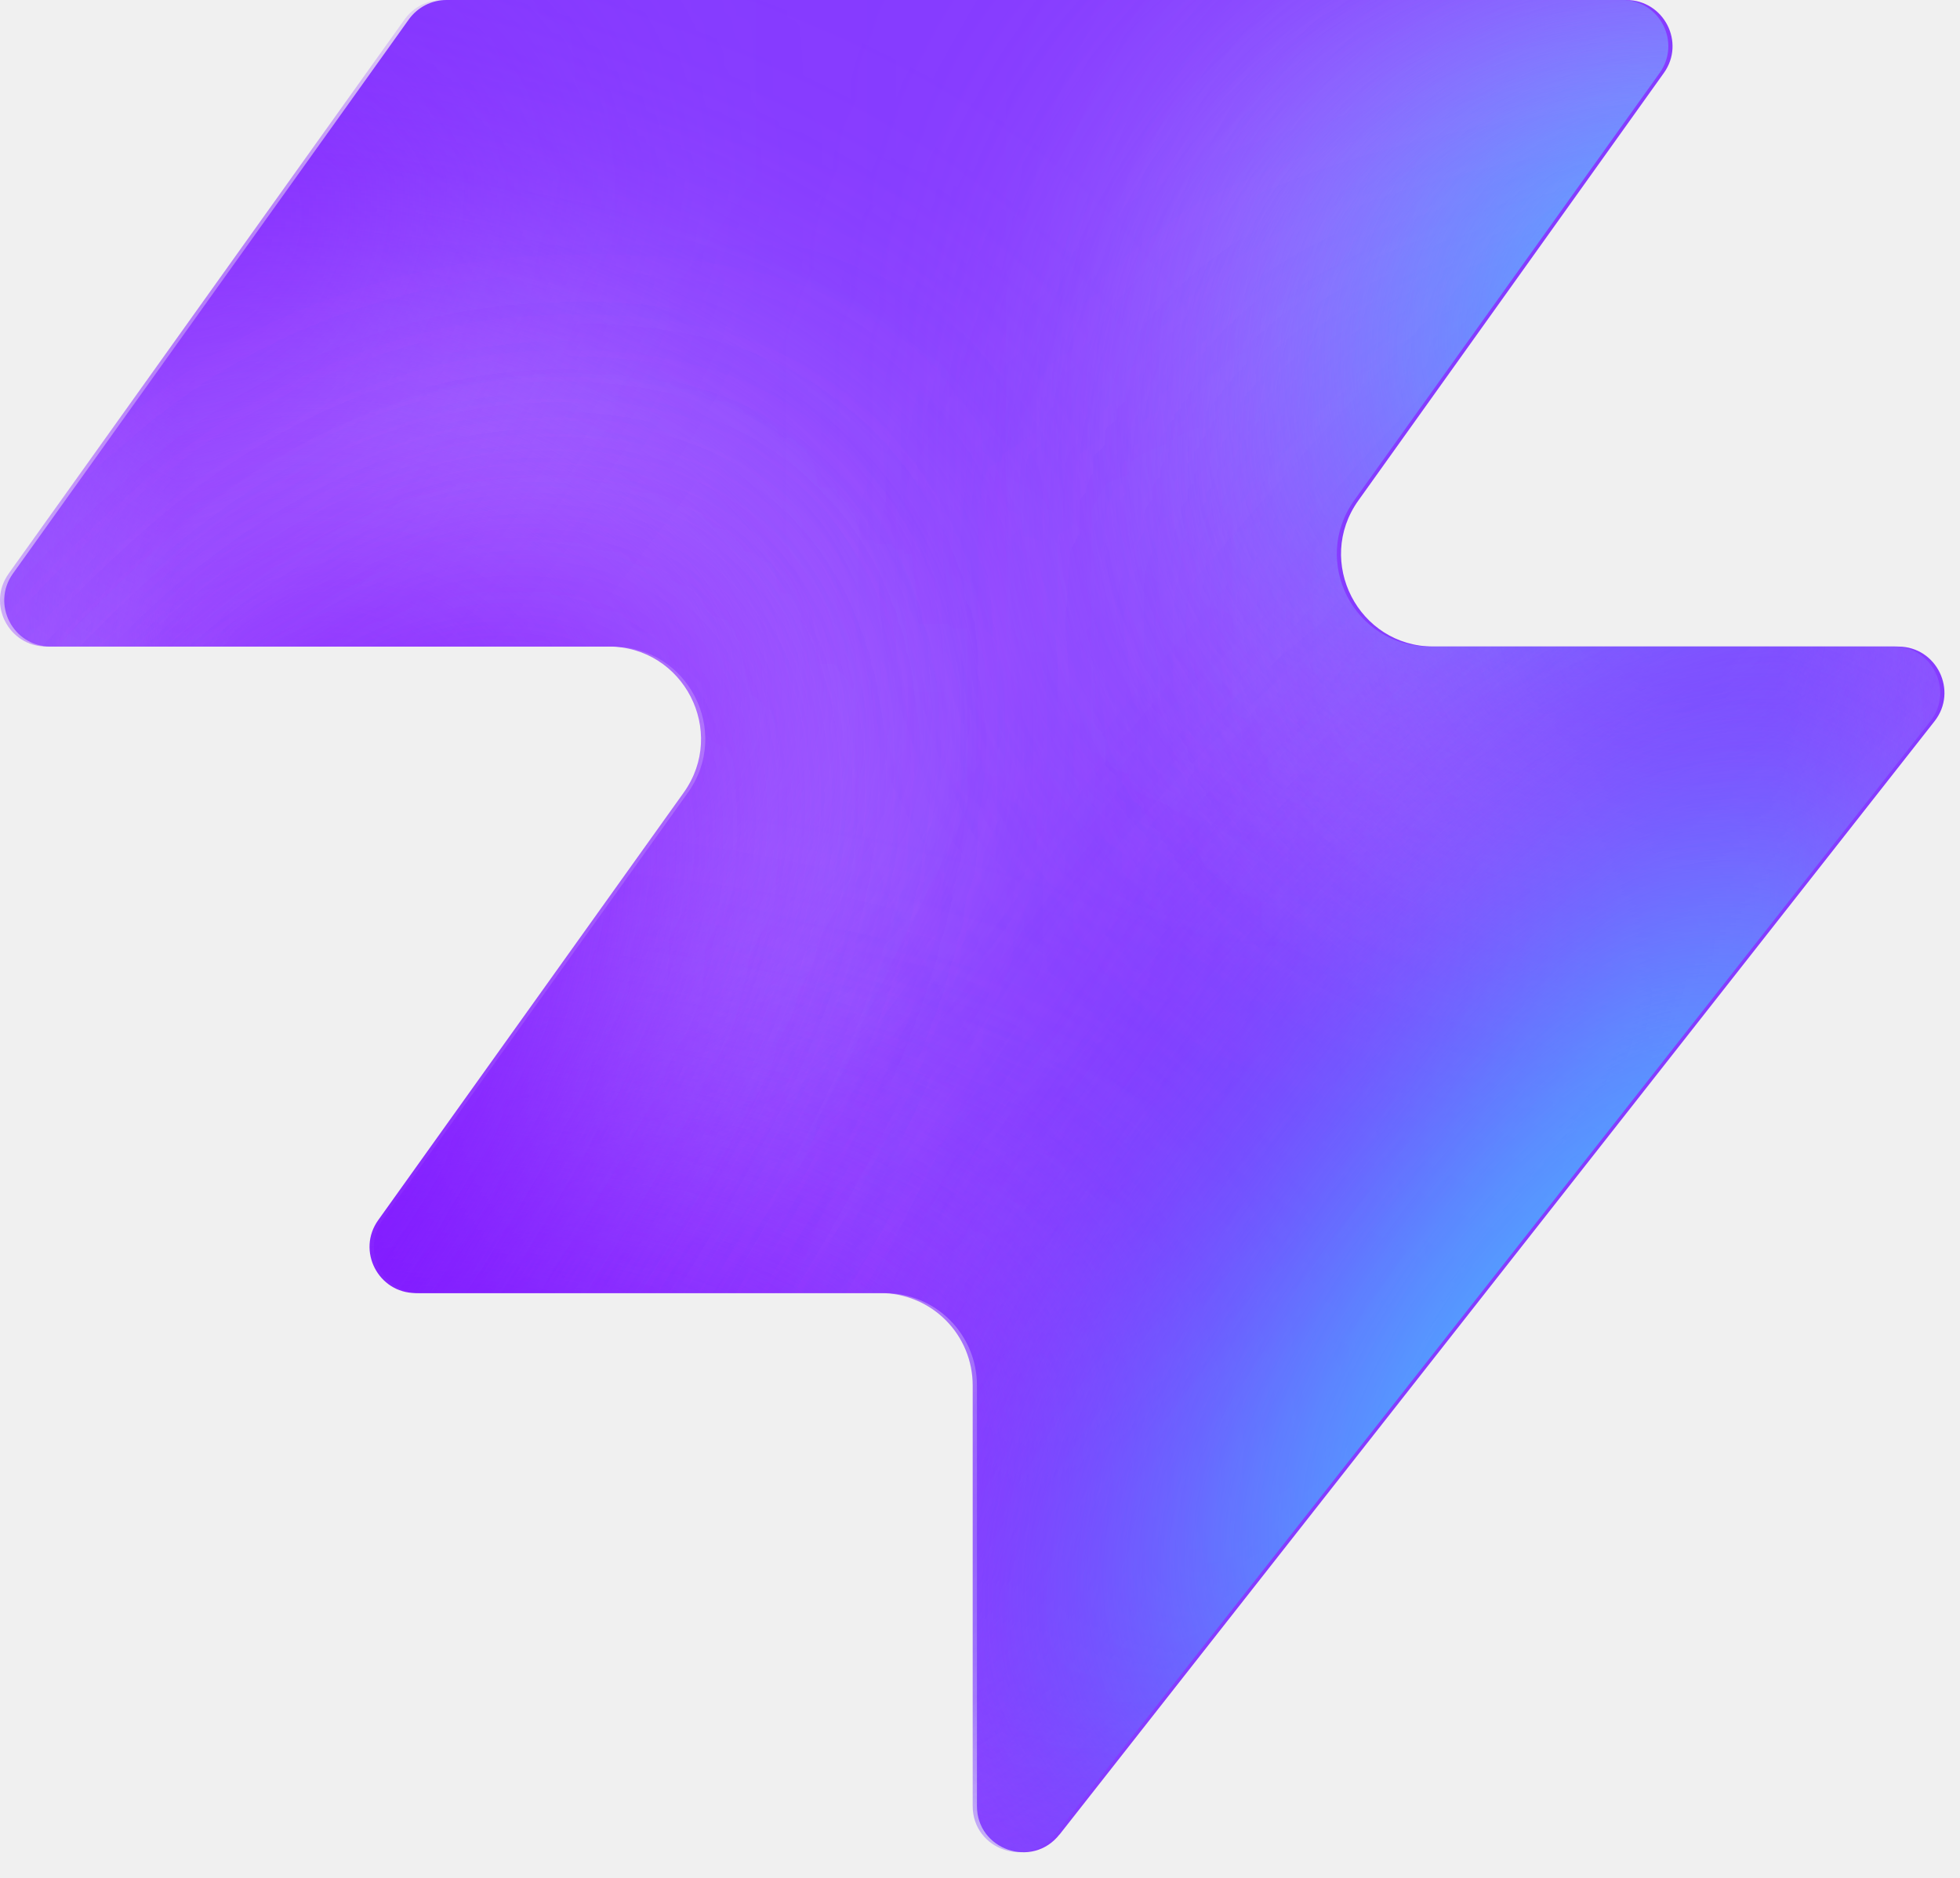
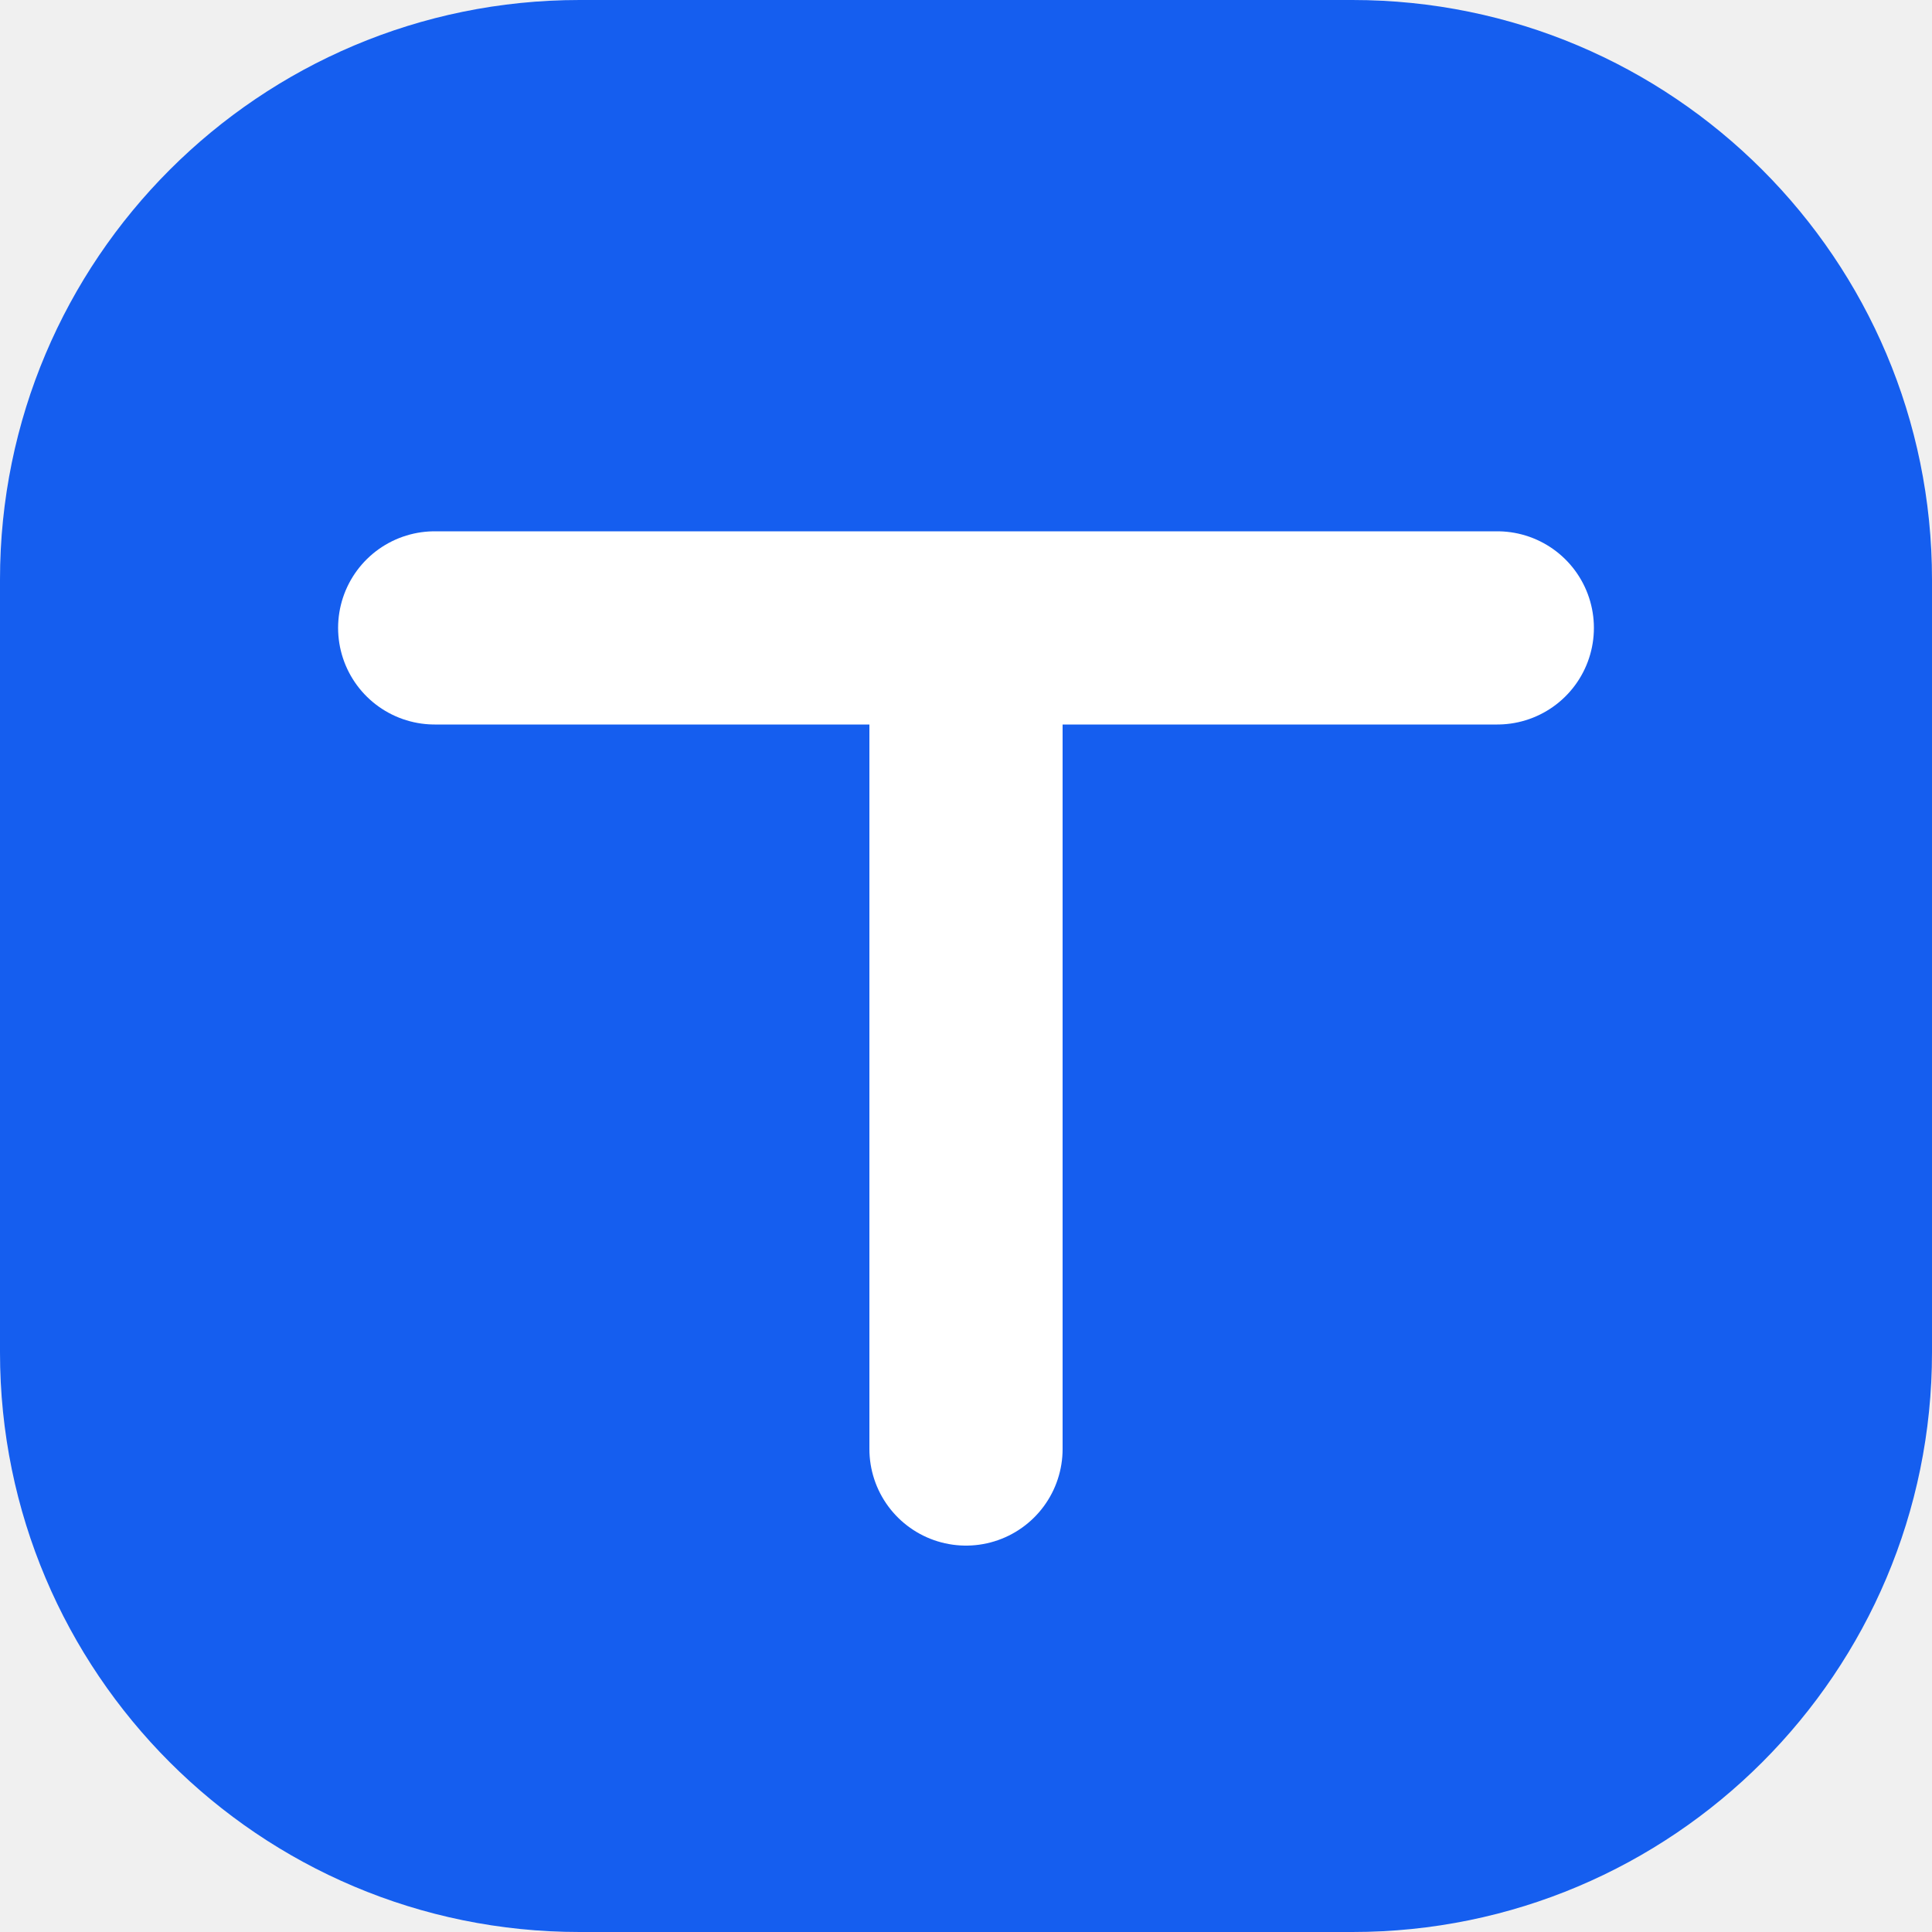
- <svg xmlns="http://www.w3.org/2000/svg" width="48" height="46" fill="none" viewBox="0 0 48 46">
-   <path fill="#863bff" d="M25.946 44.938c-.664.845-2.021.375-2.021-.698V33.937a2.26 2.26 0 0 0-2.262-2.262H10.287c-.92 0-1.456-1.04-.92-1.788l7.48-10.471c1.07-1.497 0-3.578-1.842-3.578H1.237c-.92 0-1.456-1.04-.92-1.788L10.013.474c.214-.297.556-.474.92-.474h28.894c.92 0 1.456 1.04.92 1.788l-7.48 10.471c-1.07 1.498 0 3.579 1.842 3.579h11.377c.943 0 1.473 1.088.89 1.83L25.947 44.94z" style="fill:#863bff;fill:color(display-p3 .525 .23 1);fill-opacity:1" />
-   <mask id="a" width="48" height="46" x="0" y="0" maskUnits="userSpaceOnUse" style="mask-type:alpha">
-     <path fill="#000" d="M25.842 44.938c-.664.844-2.021.375-2.021-.698V33.937a2.26 2.26 0 0 0-2.262-2.262H10.183c-.92 0-1.456-1.04-.92-1.788l7.48-10.471c1.07-1.498 0-3.579-1.842-3.579H1.133c-.92 0-1.456-1.04-.92-1.787L9.91.473c.214-.297.556-.474.92-.474h28.894c.92 0 1.456 1.04.92 1.788l-7.48 10.471c-1.07 1.498 0 3.578 1.842 3.578h11.377c.943 0 1.473 1.088.89 1.832L25.843 44.94z" style="fill:#000;fill-opacity:1" />
-   </mask>
-   <g mask="url(#a)">
-     <g filter="url(#b)">
-       <ellipse cx="5.508" cy="14.704" fill="#ede6ff" rx="5.508" ry="14.704" style="fill:#ede6ff;fill:color(display-p3 .927 .903 1);fill-opacity:1" transform="matrix(.00324 1 1 -.00324 -4.47 31.516)" />
-     </g>
-     <g filter="url(#c)">
-       <ellipse cx="10.399" cy="29.851" fill="#ede6ff" rx="10.399" ry="29.851" style="fill:#ede6ff;fill:color(display-p3 .927 .903 1);fill-opacity:1" transform="matrix(.00324 1 1 -.00324 -39.328 7.883)" />
-     </g>
-     <g filter="url(#d)">
-       <ellipse cx="5.508" cy="30.487" fill="#7e14ff" rx="5.508" ry="30.487" style="fill:#7e14ff;fill:color(display-p3 .492 .077 1);fill-opacity:1" transform="rotate(89.814 -25.913 -14.639)scale(1 -1)" />
-     </g>
-     <g filter="url(#e)">
-       <ellipse cx="5.508" cy="30.599" fill="#7e14ff" rx="5.508" ry="30.599" style="fill:#7e14ff;fill:color(display-p3 .492 .077 1);fill-opacity:1" transform="rotate(89.814 -32.644 -3.334)scale(1 -1)" />
-     </g>
-     <g filter="url(#f)">
-       <ellipse cx="5.508" cy="30.599" fill="#7e14ff" rx="5.508" ry="30.599" style="fill:#7e14ff;fill:color(display-p3 .492 .077 1);fill-opacity:1" transform="matrix(.00324 1 1 -.00324 -34.34 30.47)" />
-     </g>
-     <g filter="url(#g)">
-       <ellipse cx="14.072" cy="22.078" fill="#ede6ff" rx="14.072" ry="22.078" style="fill:#ede6ff;fill:color(display-p3 .927 .903 1);fill-opacity:1" transform="rotate(93.35 24.506 48.493)scale(-1 1)" />
-     </g>
-     <g filter="url(#h)">
-       <ellipse cx="3.47" cy="21.501" fill="#7e14ff" rx="3.47" ry="21.501" style="fill:#7e14ff;fill:color(display-p3 .492 .077 1);fill-opacity:1" transform="rotate(89.009 28.708 47.59)scale(-1 1)" />
-     </g>
-     <g filter="url(#i)">
-       <ellipse cx="3.47" cy="21.501" fill="#7e14ff" rx="3.47" ry="21.501" style="fill:#7e14ff;fill:color(display-p3 .492 .077 1);fill-opacity:1" transform="rotate(89.009 28.708 47.59)scale(-1 1)" />
-     </g>
-     <g filter="url(#j)">
-       <ellipse cx=".387" cy="8.972" fill="#7e14ff" rx="4.407" ry="29.108" style="fill:#7e14ff;fill:color(display-p3 .492 .077 1);fill-opacity:1" transform="rotate(39.51 .387 8.972)" />
-     </g>
-     <g filter="url(#k)">
-       <ellipse cx="47.523" cy="-6.092" fill="#7e14ff" rx="4.407" ry="29.108" style="fill:#7e14ff;fill:color(display-p3 .492 .077 1);fill-opacity:1" transform="rotate(37.892 47.523 -6.092)" />
-     </g>
-     <g filter="url(#l)">
-       <ellipse cx="41.412" cy="6.333" fill="#47bfff" rx="5.971" ry="9.665" style="fill:#47bfff;fill:color(display-p3 .28 .748 1);fill-opacity:1" transform="rotate(37.892 41.412 6.333)" />
-     </g>
-     <g filter="url(#m)">
-       <ellipse cx="-1.879" cy="38.332" fill="#7e14ff" rx="4.407" ry="29.108" style="fill:#7e14ff;fill:color(display-p3 .492 .077 1);fill-opacity:1" transform="rotate(37.892 -1.88 38.332)" />
-     </g>
-     <g filter="url(#n)">
-       <ellipse cx="-1.879" cy="38.332" fill="#7e14ff" rx="4.407" ry="29.108" style="fill:#7e14ff;fill:color(display-p3 .492 .077 1);fill-opacity:1" transform="rotate(37.892 -1.88 38.332)" />
-     </g>
-     <g filter="url(#o)">
-       <ellipse cx="35.651" cy="29.907" fill="#7e14ff" rx="4.407" ry="29.108" style="fill:#7e14ff;fill:color(display-p3 .492 .077 1);fill-opacity:1" transform="rotate(37.892 35.651 29.907)" />
-     </g>
-     <g filter="url(#p)">
-       <ellipse cx="38.418" cy="32.4" fill="#47bfff" rx="5.971" ry="15.297" style="fill:#47bfff;fill:color(display-p3 .28 .748 1);fill-opacity:1" transform="rotate(37.892 38.418 32.4)" />
-     </g>
-   </g>
-   <defs>
-     <filter id="b" width="60.045" height="41.654" x="-19.77" y="16.149" color-interpolation-filters="sRGB" filterUnits="userSpaceOnUse">
-       <feFlood flood-opacity="0" result="BackgroundImageFix" />
-       <feBlend in="SourceGraphic" in2="BackgroundImageFix" result="shape" />
-       <feGaussianBlur result="effect1_foregroundBlur_2002_17158" stdDeviation="7.659" />
-     </filter>
-     <filter id="c" width="90.34" height="51.437" x="-54.613" y="-7.533" color-interpolation-filters="sRGB" filterUnits="userSpaceOnUse">
-       <feFlood flood-opacity="0" result="BackgroundImageFix" />
-       <feBlend in="SourceGraphic" in2="BackgroundImageFix" result="shape" />
-       <feGaussianBlur result="effect1_foregroundBlur_2002_17158" stdDeviation="7.659" />
-     </filter>
-     <filter id="d" width="79.355" height="29.4" x="-49.64" y="2.03" color-interpolation-filters="sRGB" filterUnits="userSpaceOnUse">
-       <feFlood flood-opacity="0" result="BackgroundImageFix" />
-       <feBlend in="SourceGraphic" in2="BackgroundImageFix" result="shape" />
-       <feGaussianBlur result="effect1_foregroundBlur_2002_17158" stdDeviation="4.596" />
-     </filter>
-     <filter id="e" width="79.579" height="29.4" x="-45.045" y="20.029" color-interpolation-filters="sRGB" filterUnits="userSpaceOnUse">
-       <feFlood flood-opacity="0" result="BackgroundImageFix" />
-       <feBlend in="SourceGraphic" in2="BackgroundImageFix" result="shape" />
-       <feGaussianBlur result="effect1_foregroundBlur_2002_17158" stdDeviation="4.596" />
-     </filter>
-     <filter id="f" width="79.579" height="29.4" x="-43.513" y="21.178" color-interpolation-filters="sRGB" filterUnits="userSpaceOnUse">
-       <feFlood flood-opacity="0" result="BackgroundImageFix" />
-       <feBlend in="SourceGraphic" in2="BackgroundImageFix" result="shape" />
-       <feGaussianBlur result="effect1_foregroundBlur_2002_17158" stdDeviation="4.596" />
-     </filter>
-     <filter id="g" width="74.749" height="58.852" x="15.756" y="-17.901" color-interpolation-filters="sRGB" filterUnits="userSpaceOnUse">
-       <feFlood flood-opacity="0" result="BackgroundImageFix" />
-       <feBlend in="SourceGraphic" in2="BackgroundImageFix" result="shape" />
-       <feGaussianBlur result="effect1_foregroundBlur_2002_17158" stdDeviation="7.659" />
-     </filter>
-     <filter id="h" width="61.377" height="25.362" x="23.548" y="2.284" color-interpolation-filters="sRGB" filterUnits="userSpaceOnUse">
-       <feFlood flood-opacity="0" result="BackgroundImageFix" />
-       <feBlend in="SourceGraphic" in2="BackgroundImageFix" result="shape" />
-       <feGaussianBlur result="effect1_foregroundBlur_2002_17158" stdDeviation="4.596" />
-     </filter>
-     <filter id="i" width="61.377" height="25.362" x="23.548" y="2.284" color-interpolation-filters="sRGB" filterUnits="userSpaceOnUse">
-       <feFlood flood-opacity="0" result="BackgroundImageFix" />
-       <feBlend in="SourceGraphic" in2="BackgroundImageFix" result="shape" />
-       <feGaussianBlur result="effect1_foregroundBlur_2002_17158" stdDeviation="4.596" />
-     </filter>
-     <filter id="j" width="56.045" height="63.649" x="-27.636" y="-22.853" color-interpolation-filters="sRGB" filterUnits="userSpaceOnUse">
-       <feFlood flood-opacity="0" result="BackgroundImageFix" />
-       <feBlend in="SourceGraphic" in2="BackgroundImageFix" result="shape" />
-       <feGaussianBlur result="effect1_foregroundBlur_2002_17158" stdDeviation="4.596" />
-     </filter>
-     <filter id="k" width="54.814" height="64.646" x="20.116" y="-38.415" color-interpolation-filters="sRGB" filterUnits="userSpaceOnUse">
-       <feFlood flood-opacity="0" result="BackgroundImageFix" />
-       <feBlend in="SourceGraphic" in2="BackgroundImageFix" result="shape" />
-       <feGaussianBlur result="effect1_foregroundBlur_2002_17158" stdDeviation="4.596" />
-     </filter>
-     <filter id="l" width="33.541" height="35.313" x="24.641" y="-11.323" color-interpolation-filters="sRGB" filterUnits="userSpaceOnUse">
-       <feFlood flood-opacity="0" result="BackgroundImageFix" />
-       <feBlend in="SourceGraphic" in2="BackgroundImageFix" result="shape" />
-       <feGaussianBlur result="effect1_foregroundBlur_2002_17158" stdDeviation="4.596" />
-     </filter>
-     <filter id="m" width="54.814" height="64.646" x="-29.286" y="6.009" color-interpolation-filters="sRGB" filterUnits="userSpaceOnUse">
-       <feFlood flood-opacity="0" result="BackgroundImageFix" />
-       <feBlend in="SourceGraphic" in2="BackgroundImageFix" result="shape" />
-       <feGaussianBlur result="effect1_foregroundBlur_2002_17158" stdDeviation="4.596" />
-     </filter>
-     <filter id="n" width="54.814" height="64.646" x="-29.286" y="6.009" color-interpolation-filters="sRGB" filterUnits="userSpaceOnUse">
-       <feFlood flood-opacity="0" result="BackgroundImageFix" />
-       <feBlend in="SourceGraphic" in2="BackgroundImageFix" result="shape" />
-       <feGaussianBlur result="effect1_foregroundBlur_2002_17158" stdDeviation="4.596" />
-     </filter>
-     <filter id="o" width="54.814" height="64.646" x="8.244" y="-2.416" color-interpolation-filters="sRGB" filterUnits="userSpaceOnUse">
-       <feFlood flood-opacity="0" result="BackgroundImageFix" />
-       <feBlend in="SourceGraphic" in2="BackgroundImageFix" result="shape" />
-       <feGaussianBlur result="effect1_foregroundBlur_2002_17158" stdDeviation="4.596" />
-     </filter>
-     <filter id="p" width="39.409" height="43.623" x="18.713" y="10.588" color-interpolation-filters="sRGB" filterUnits="userSpaceOnUse">
-       <feFlood flood-opacity="0" result="BackgroundImageFix" />
-       <feBlend in="SourceGraphic" in2="BackgroundImageFix" result="shape" />
-       <feGaussianBlur result="effect1_foregroundBlur_2002_17158" stdDeviation="4.596" />
-     </filter>
-   </defs>
+ <svg xmlns="http://www.w3.org/2000/svg" viewBox="0 0 40 40" role="img" aria-label="TAMP">
+   <rect width="40" height="40" rx="12" fill="#155eef" />
+   <path d="M9 13h22M20 13v17" fill="none" stroke="#fff" stroke-width="4" stroke-linecap="round" />
</svg>
